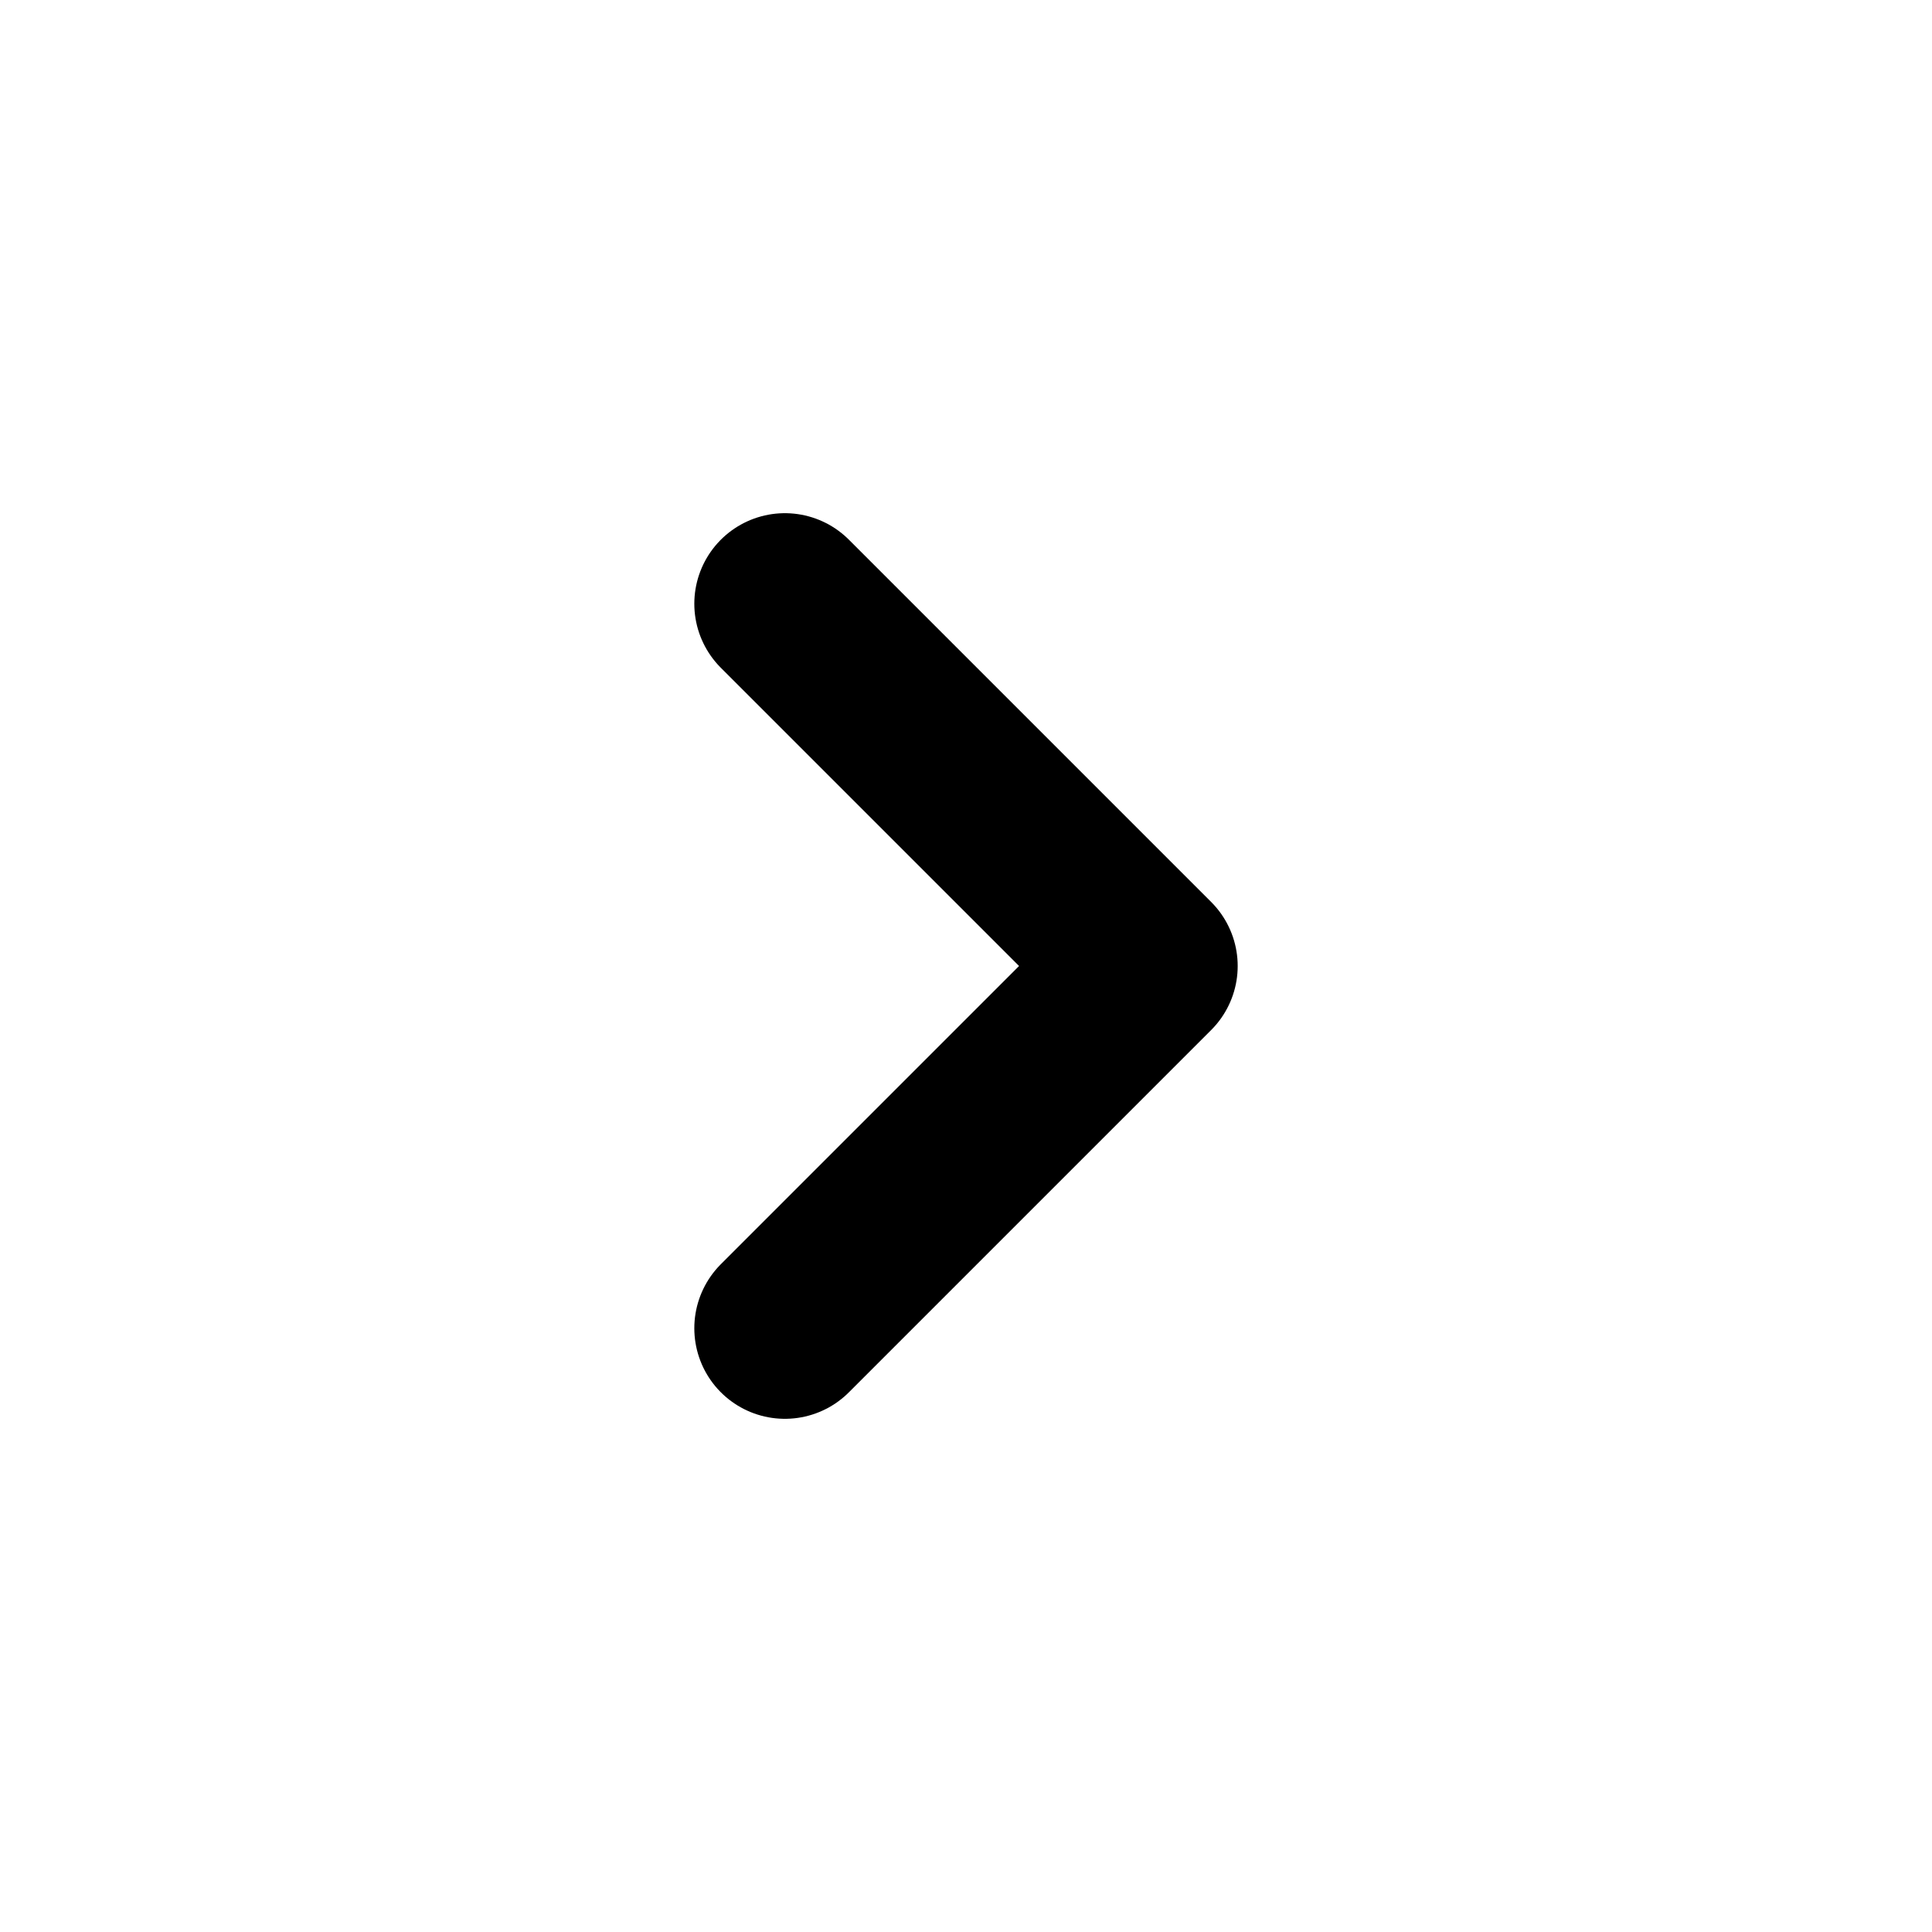
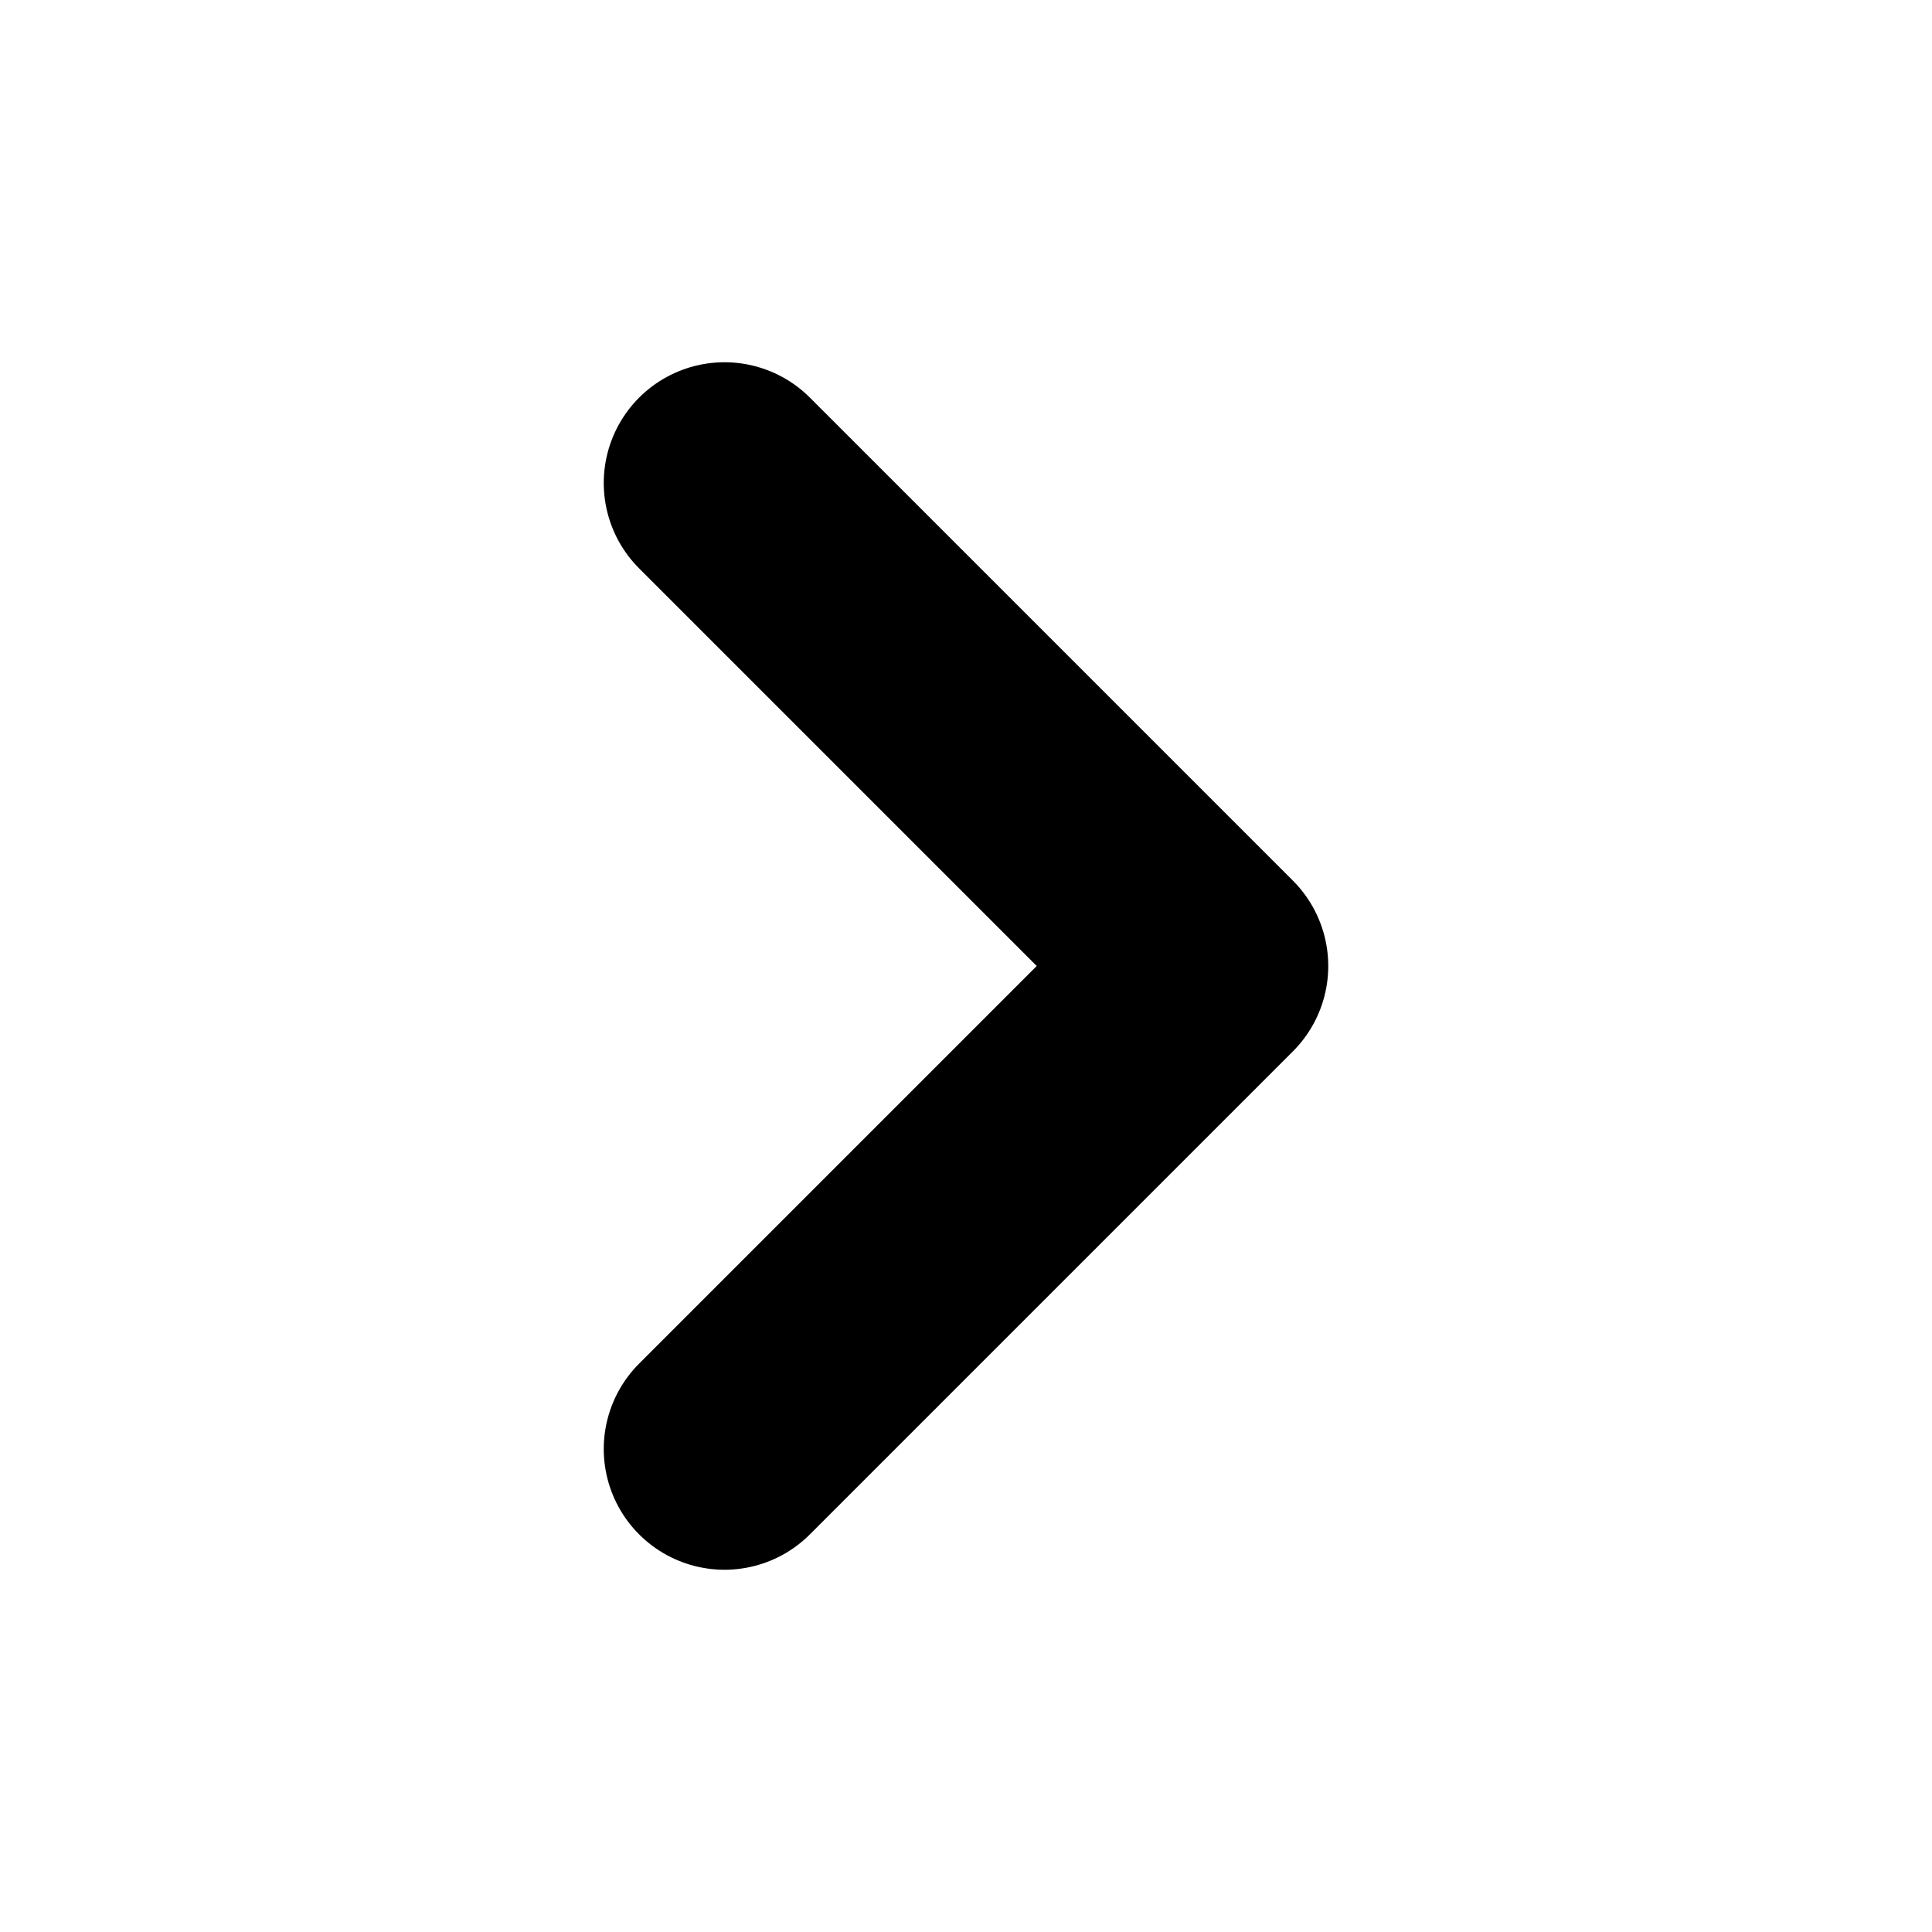
- <svg xmlns="http://www.w3.org/2000/svg" width="16" height="16" focusable="false">
+ <svg xmlns="http://www.w3.org/2000/svg" width="1em" height="1em" focusable="false">
  <g id="tuiIconChevronRight">
    <svg x="50%" y="50%" width="1em" height="1em" overflow="visible" viewBox="0 0 16 16" fill="none">
      <svg x="-8" y="-8">
        <path d="M6 12l4-4-4-4" stroke="currentColor" stroke-width="2" stroke-linecap="round" stroke-linejoin="round" />
      </svg>
    </svg>
  </g>
</svg>
